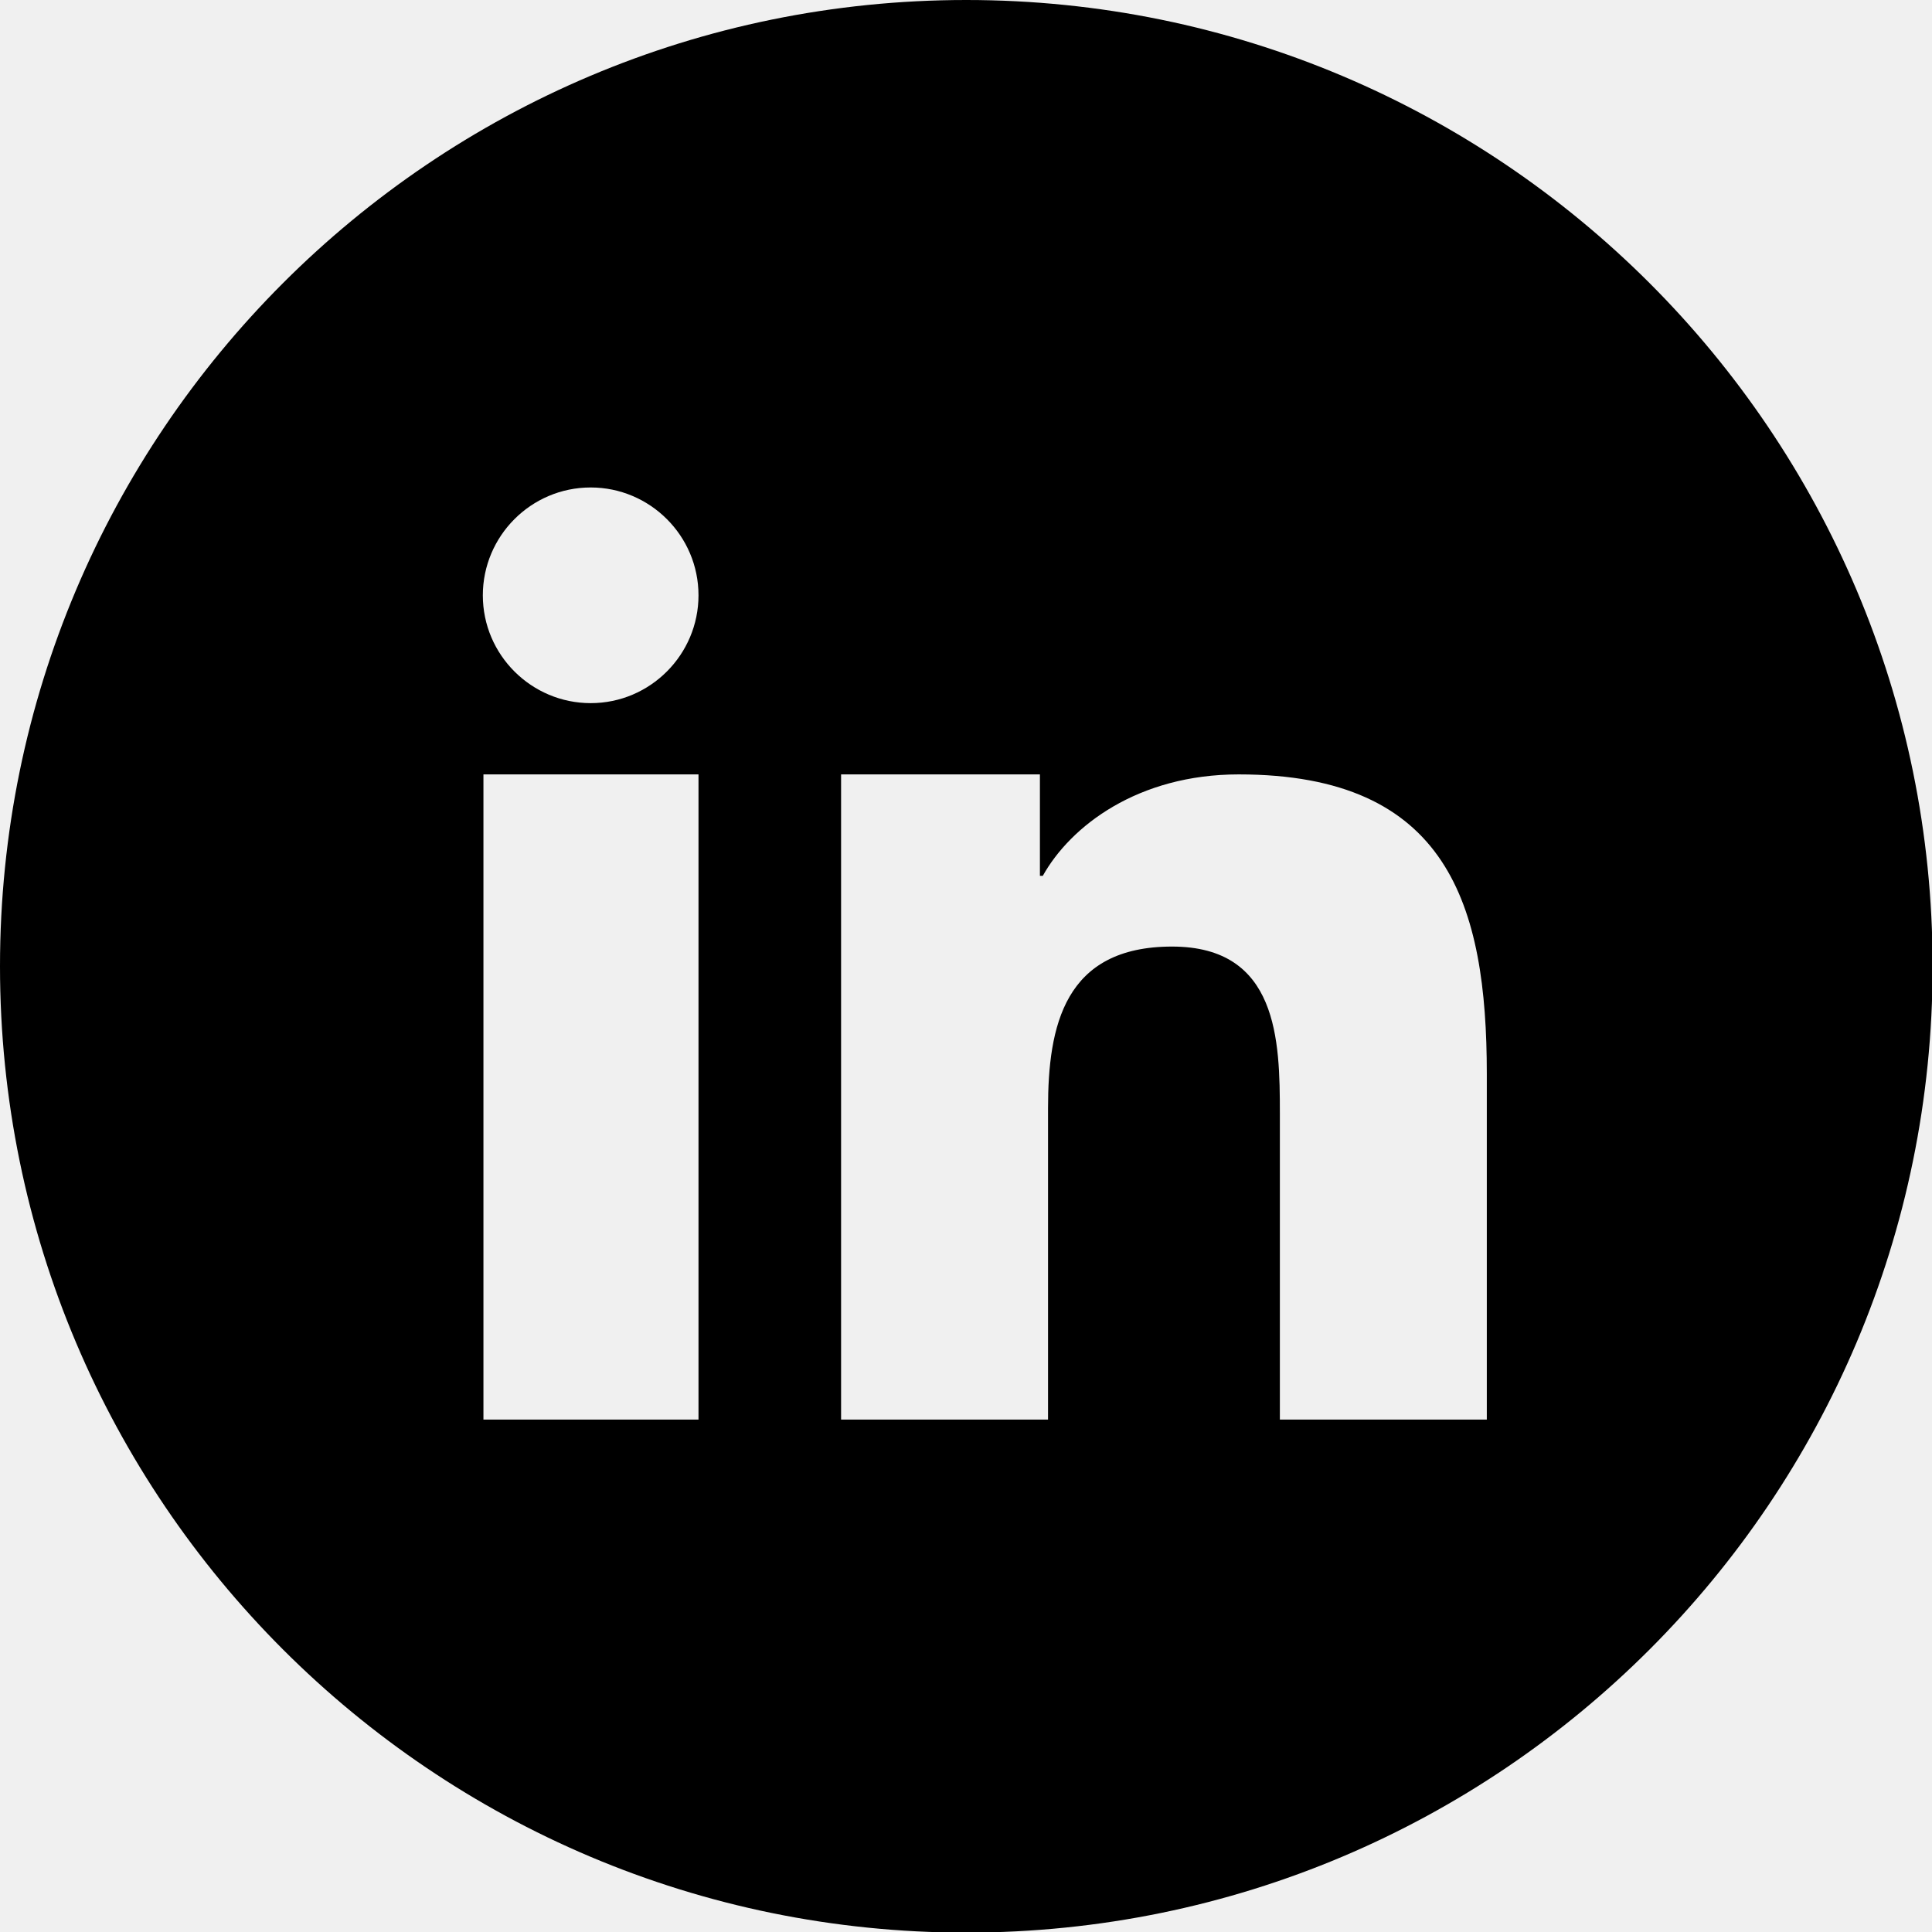
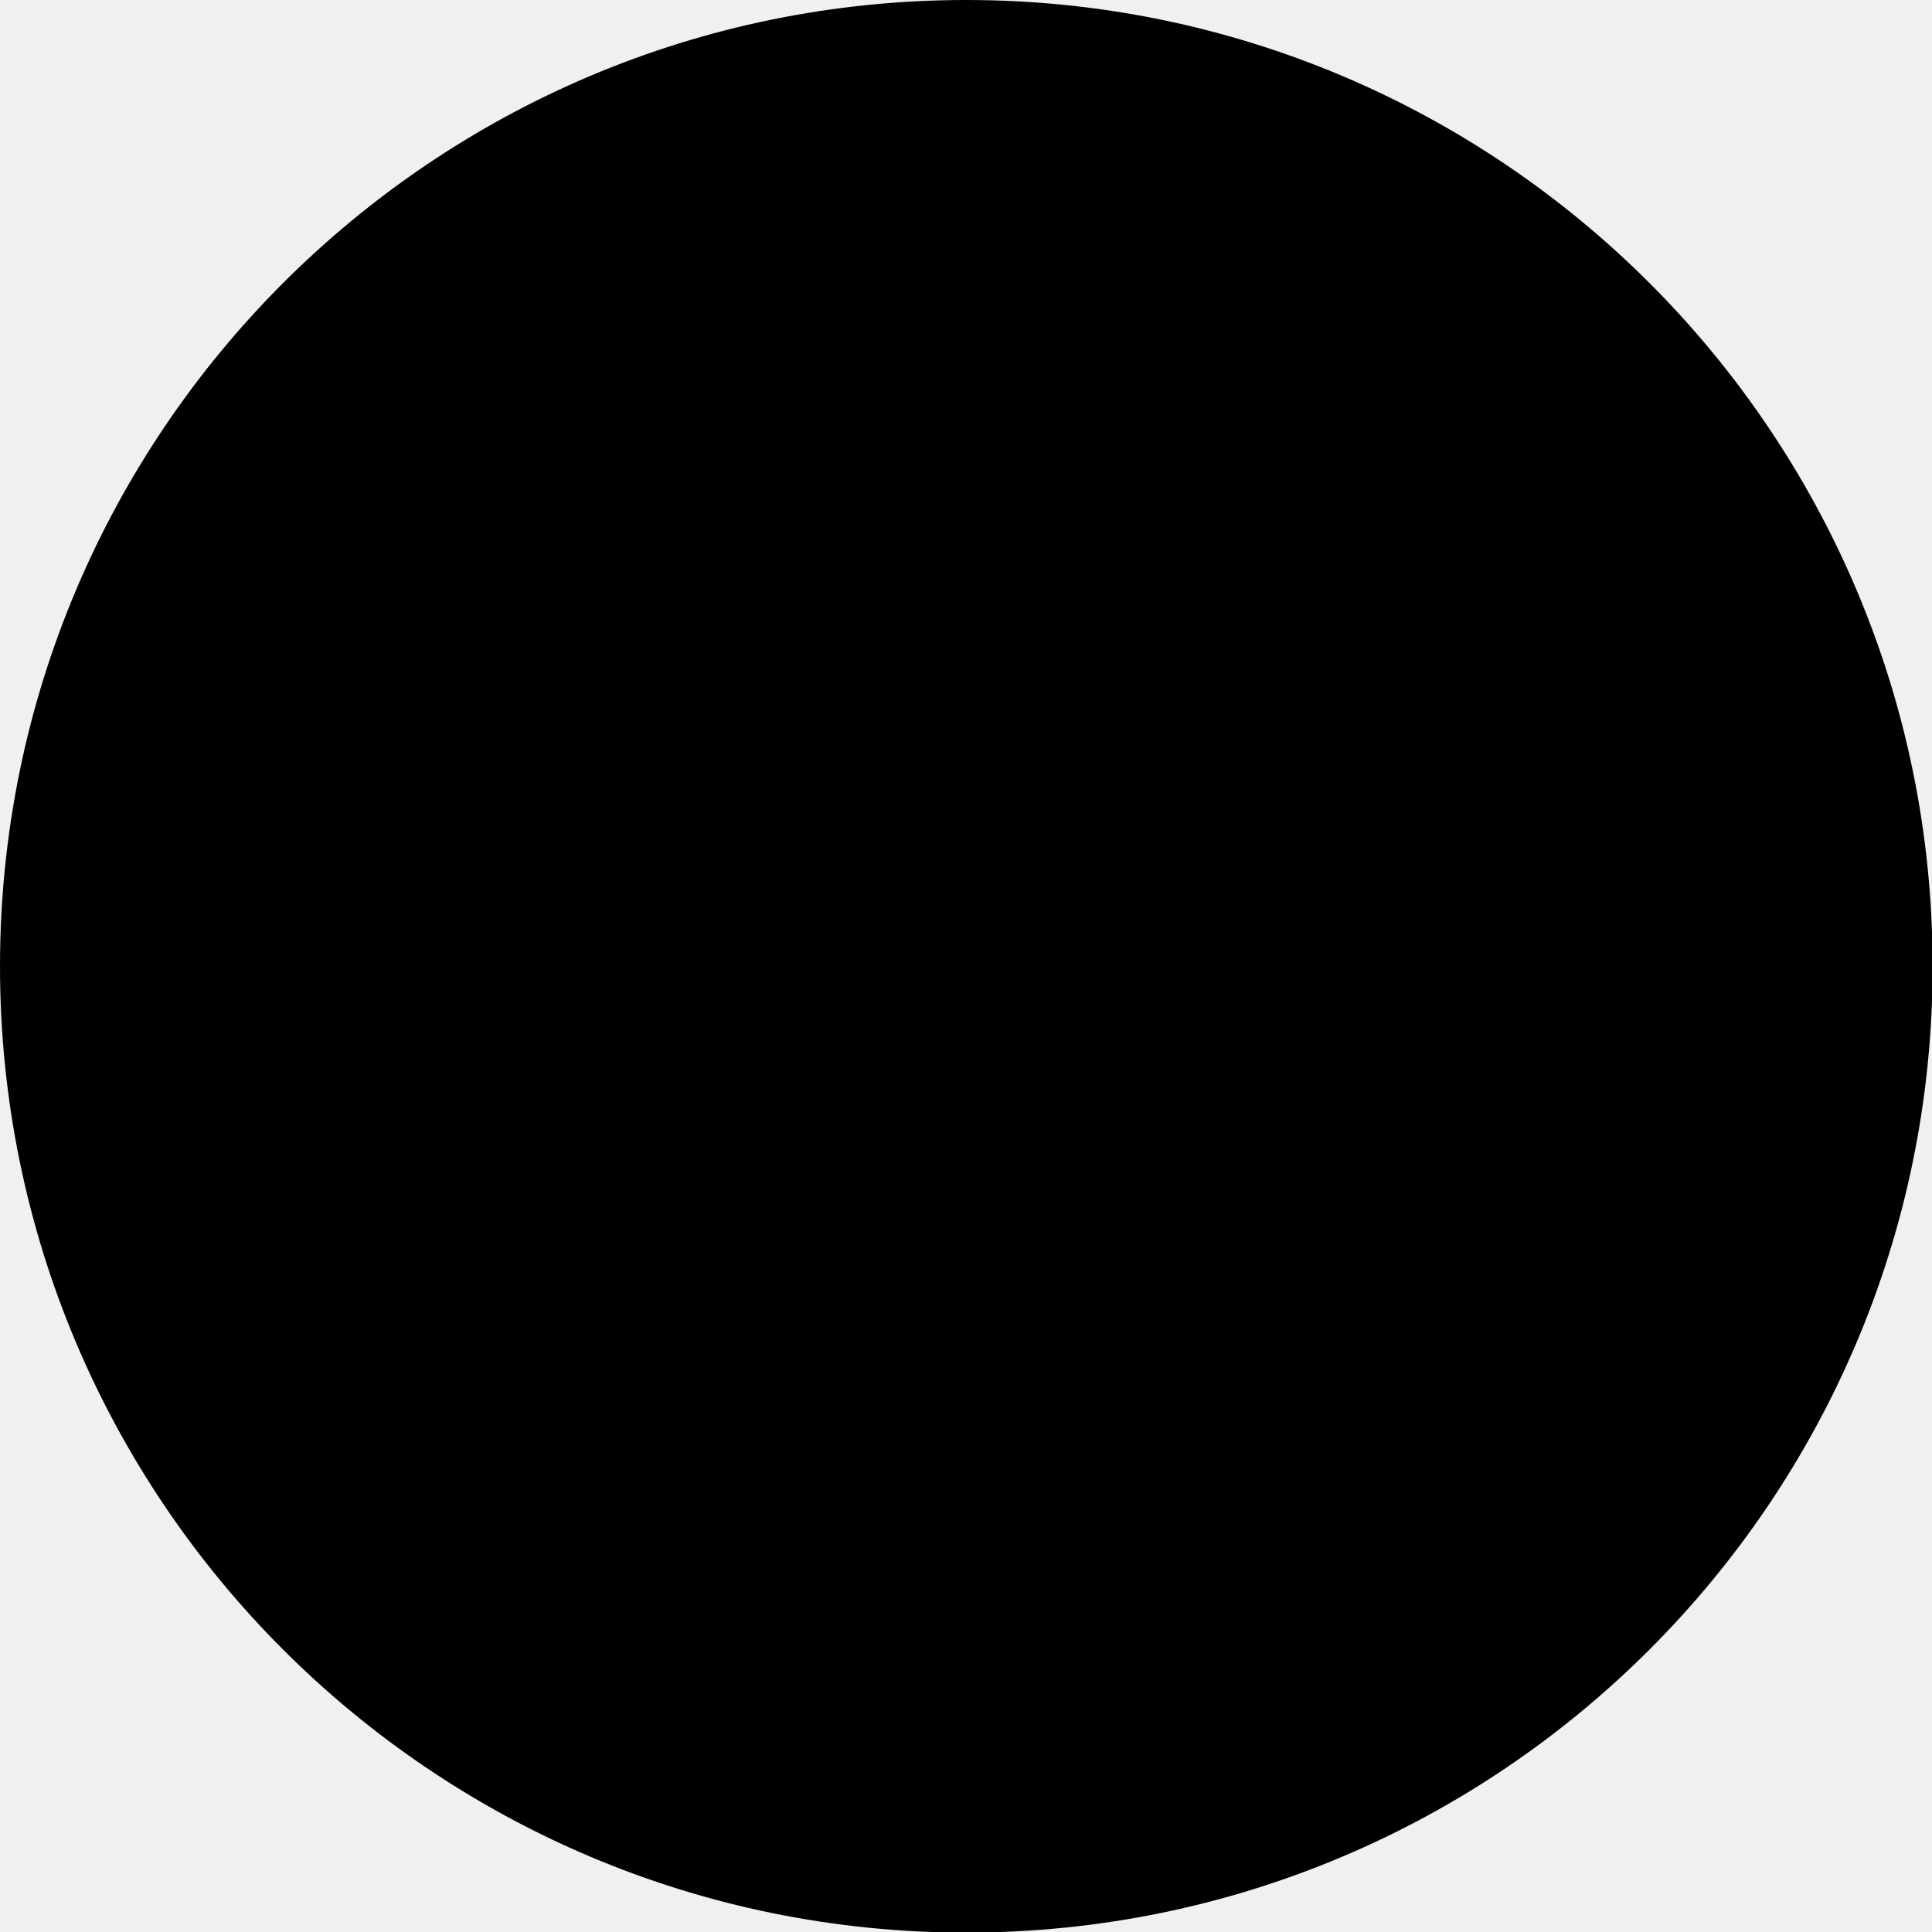
<svg xmlns="http://www.w3.org/2000/svg" width="30" height="30" viewBox="0 0 35 35" fill="none">
  <g clip-path="url(#clip0_1099_483)">
-     <path fill-rule="evenodd" clip-rule="evenodd" d="M17.505 0C27.166 0 35.011 7.834 35.011 17.505C35.011 27.166 27.177 35.011 17.505 35.011C7.844 35.011 0 27.177 0 17.505C0 7.844 7.834 0 17.505 0ZM15.248 14.029H18.839V15.867H18.891C19.395 14.964 20.614 14.029 22.441 14.029C26.232 14.029 26.935 16.392 26.935 19.458V25.717H23.186V20.172C23.186 18.849 23.155 17.148 21.233 17.148C19.28 17.148 18.986 18.587 18.986 20.078V25.717H15.237V14.029H15.248ZM12.654 10.785C12.654 11.856 11.782 12.738 10.701 12.738C9.629 12.738 8.747 11.866 8.747 10.785C8.747 9.713 9.619 8.831 10.701 8.831C11.772 8.831 12.654 9.703 12.654 10.785ZM8.758 14.029H12.654V25.717H8.758V14.029Z" fill="black" />
+     <path fillRule="evenodd" clipRule="evenodd" d="M17.505 0C27.166 0 35.011 7.834 35.011 17.505C35.011 27.166 27.177 35.011 17.505 35.011C7.844 35.011 0 27.177 0 17.505C0 7.844 7.834 0 17.505 0ZM15.248 14.029H18.839V15.867H18.891C19.395 14.964 20.614 14.029 22.441 14.029C26.232 14.029 26.935 16.392 26.935 19.458V25.717H23.186V20.172C23.186 18.849 23.155 17.148 21.233 17.148C19.28 17.148 18.986 18.587 18.986 20.078V25.717H15.237V14.029H15.248ZM12.654 10.785C12.654 11.856 11.782 12.738 10.701 12.738C9.629 12.738 8.747 11.866 8.747 10.785C8.747 9.713 9.619 8.831 10.701 8.831C11.772 8.831 12.654 9.703 12.654 10.785ZM8.758 14.029H12.654V25.717H8.758V14.029Z" fill="black" />
  </g>
  <defs>
    <clipPath id="clip0_1099_483">
      <rect width="35" height="35" fill="white" />
    </clipPath>
  </defs>
</svg>
